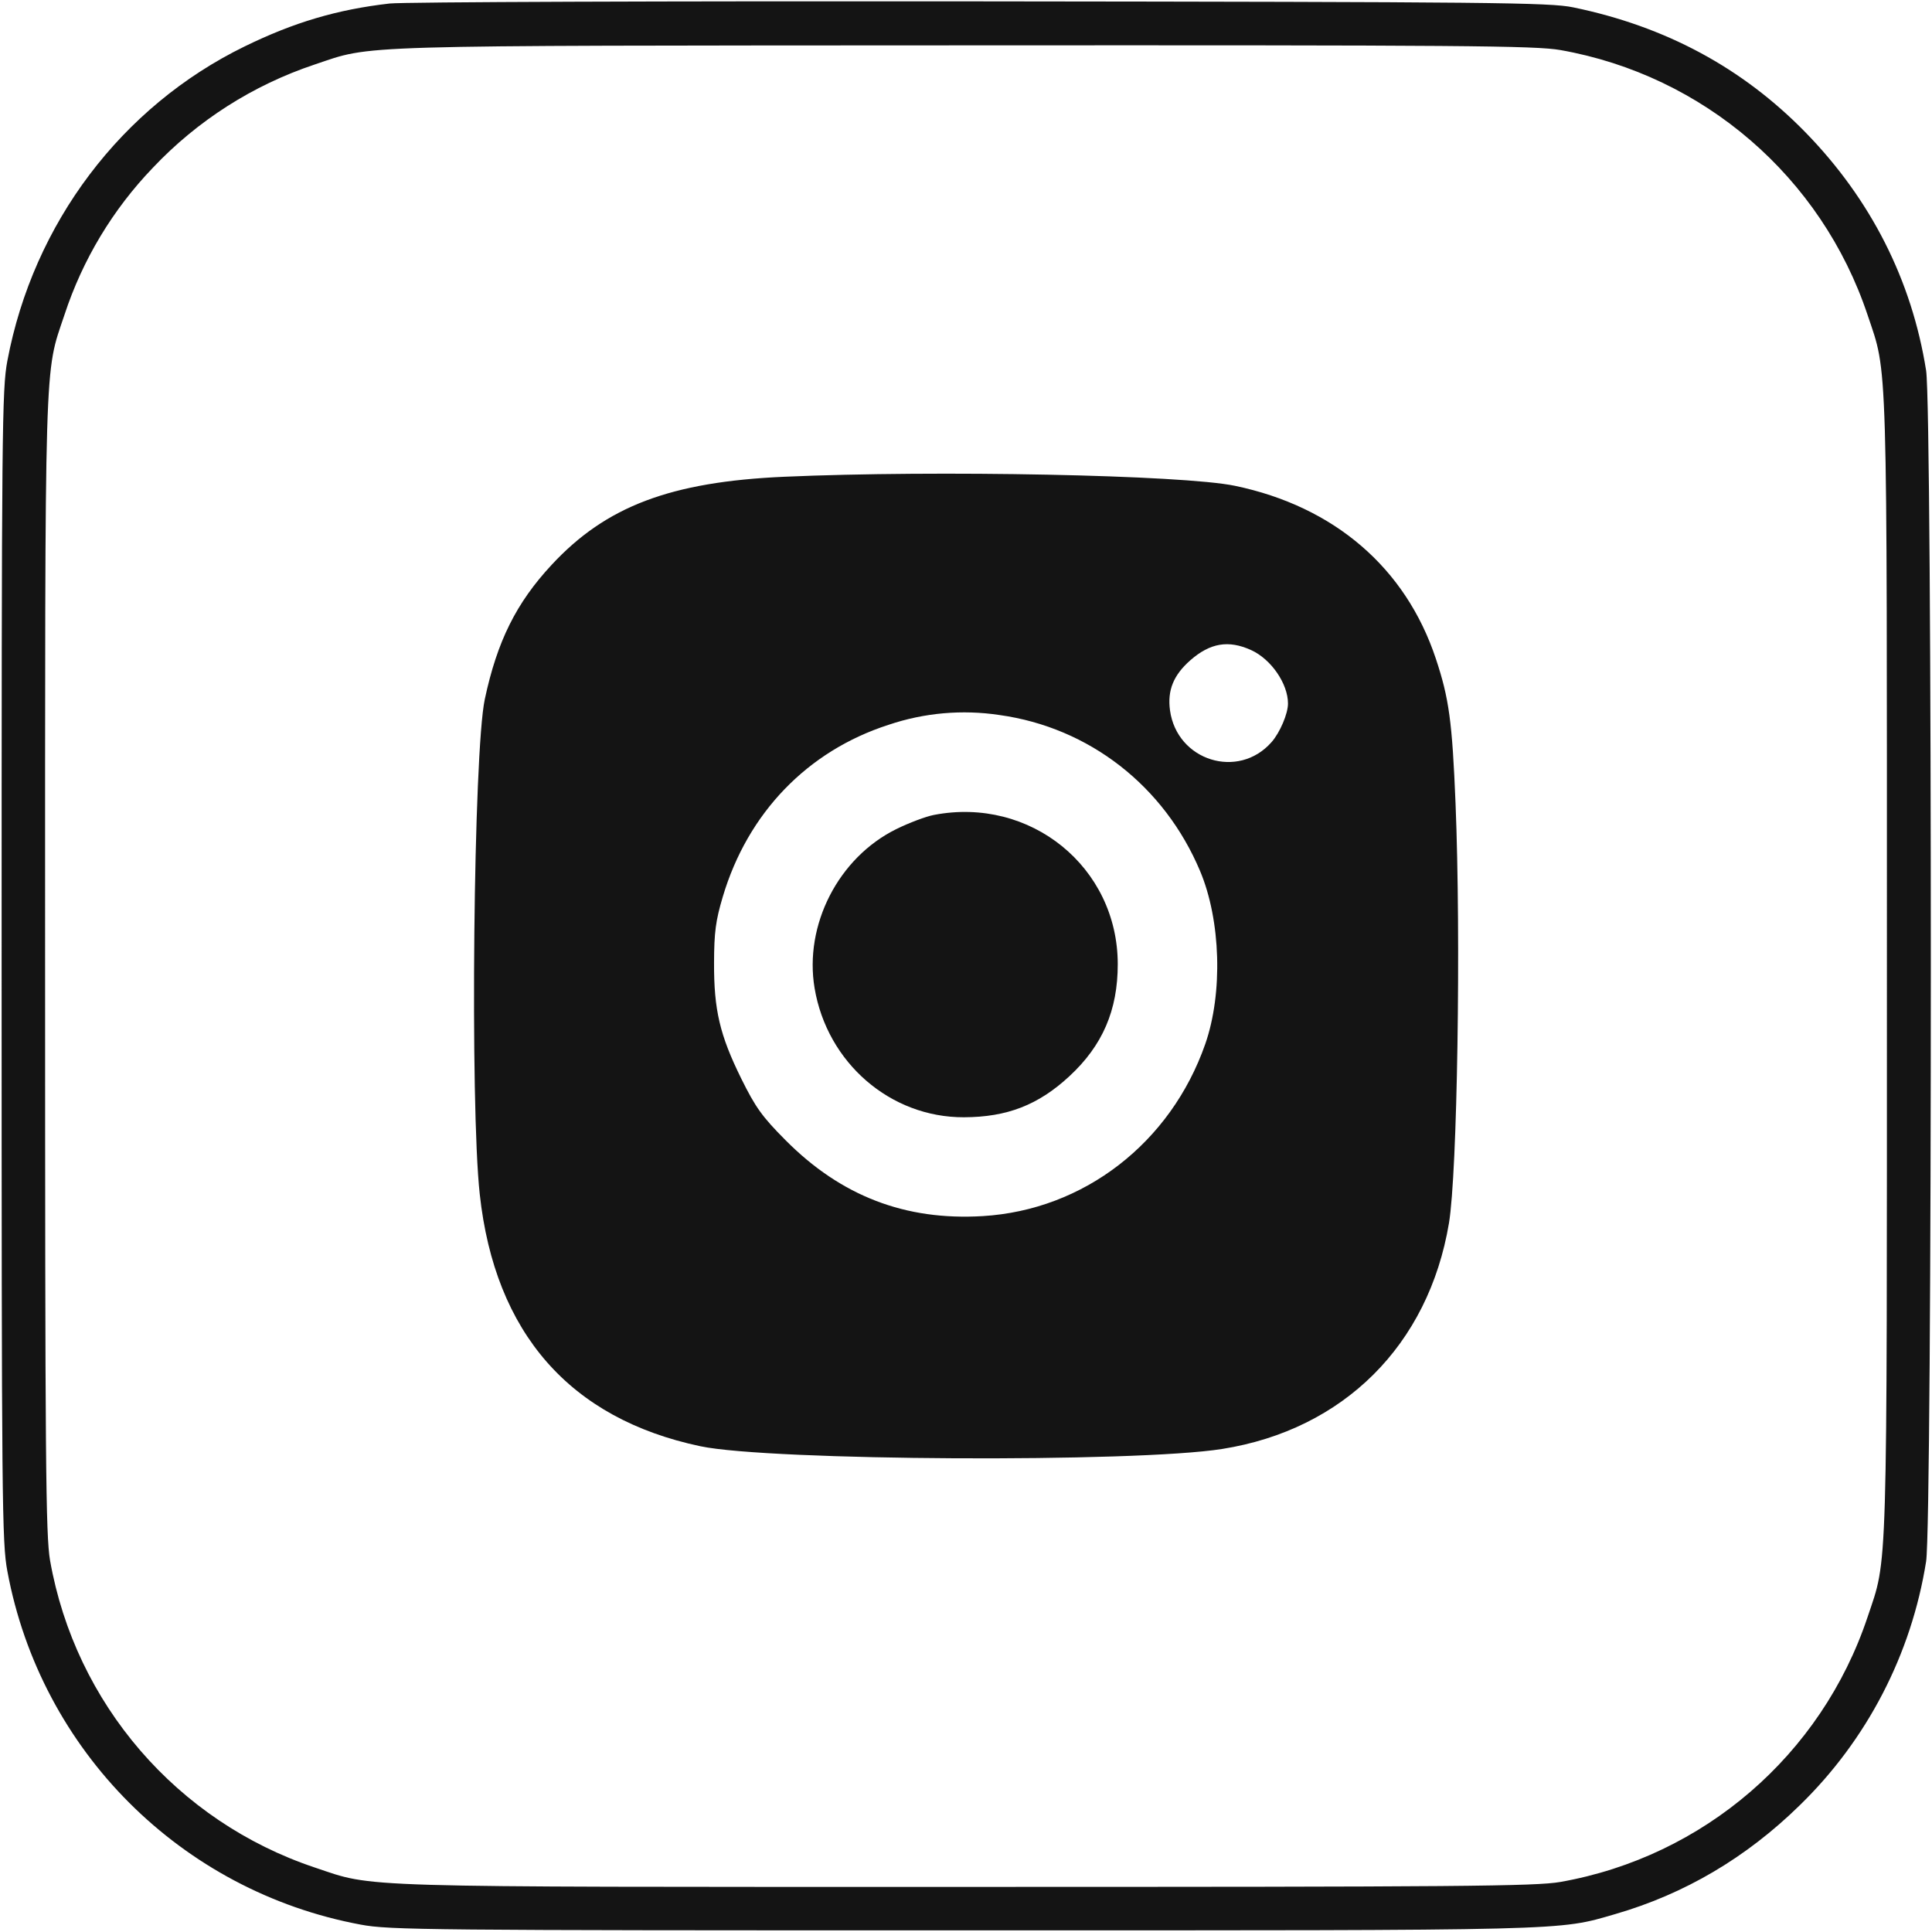
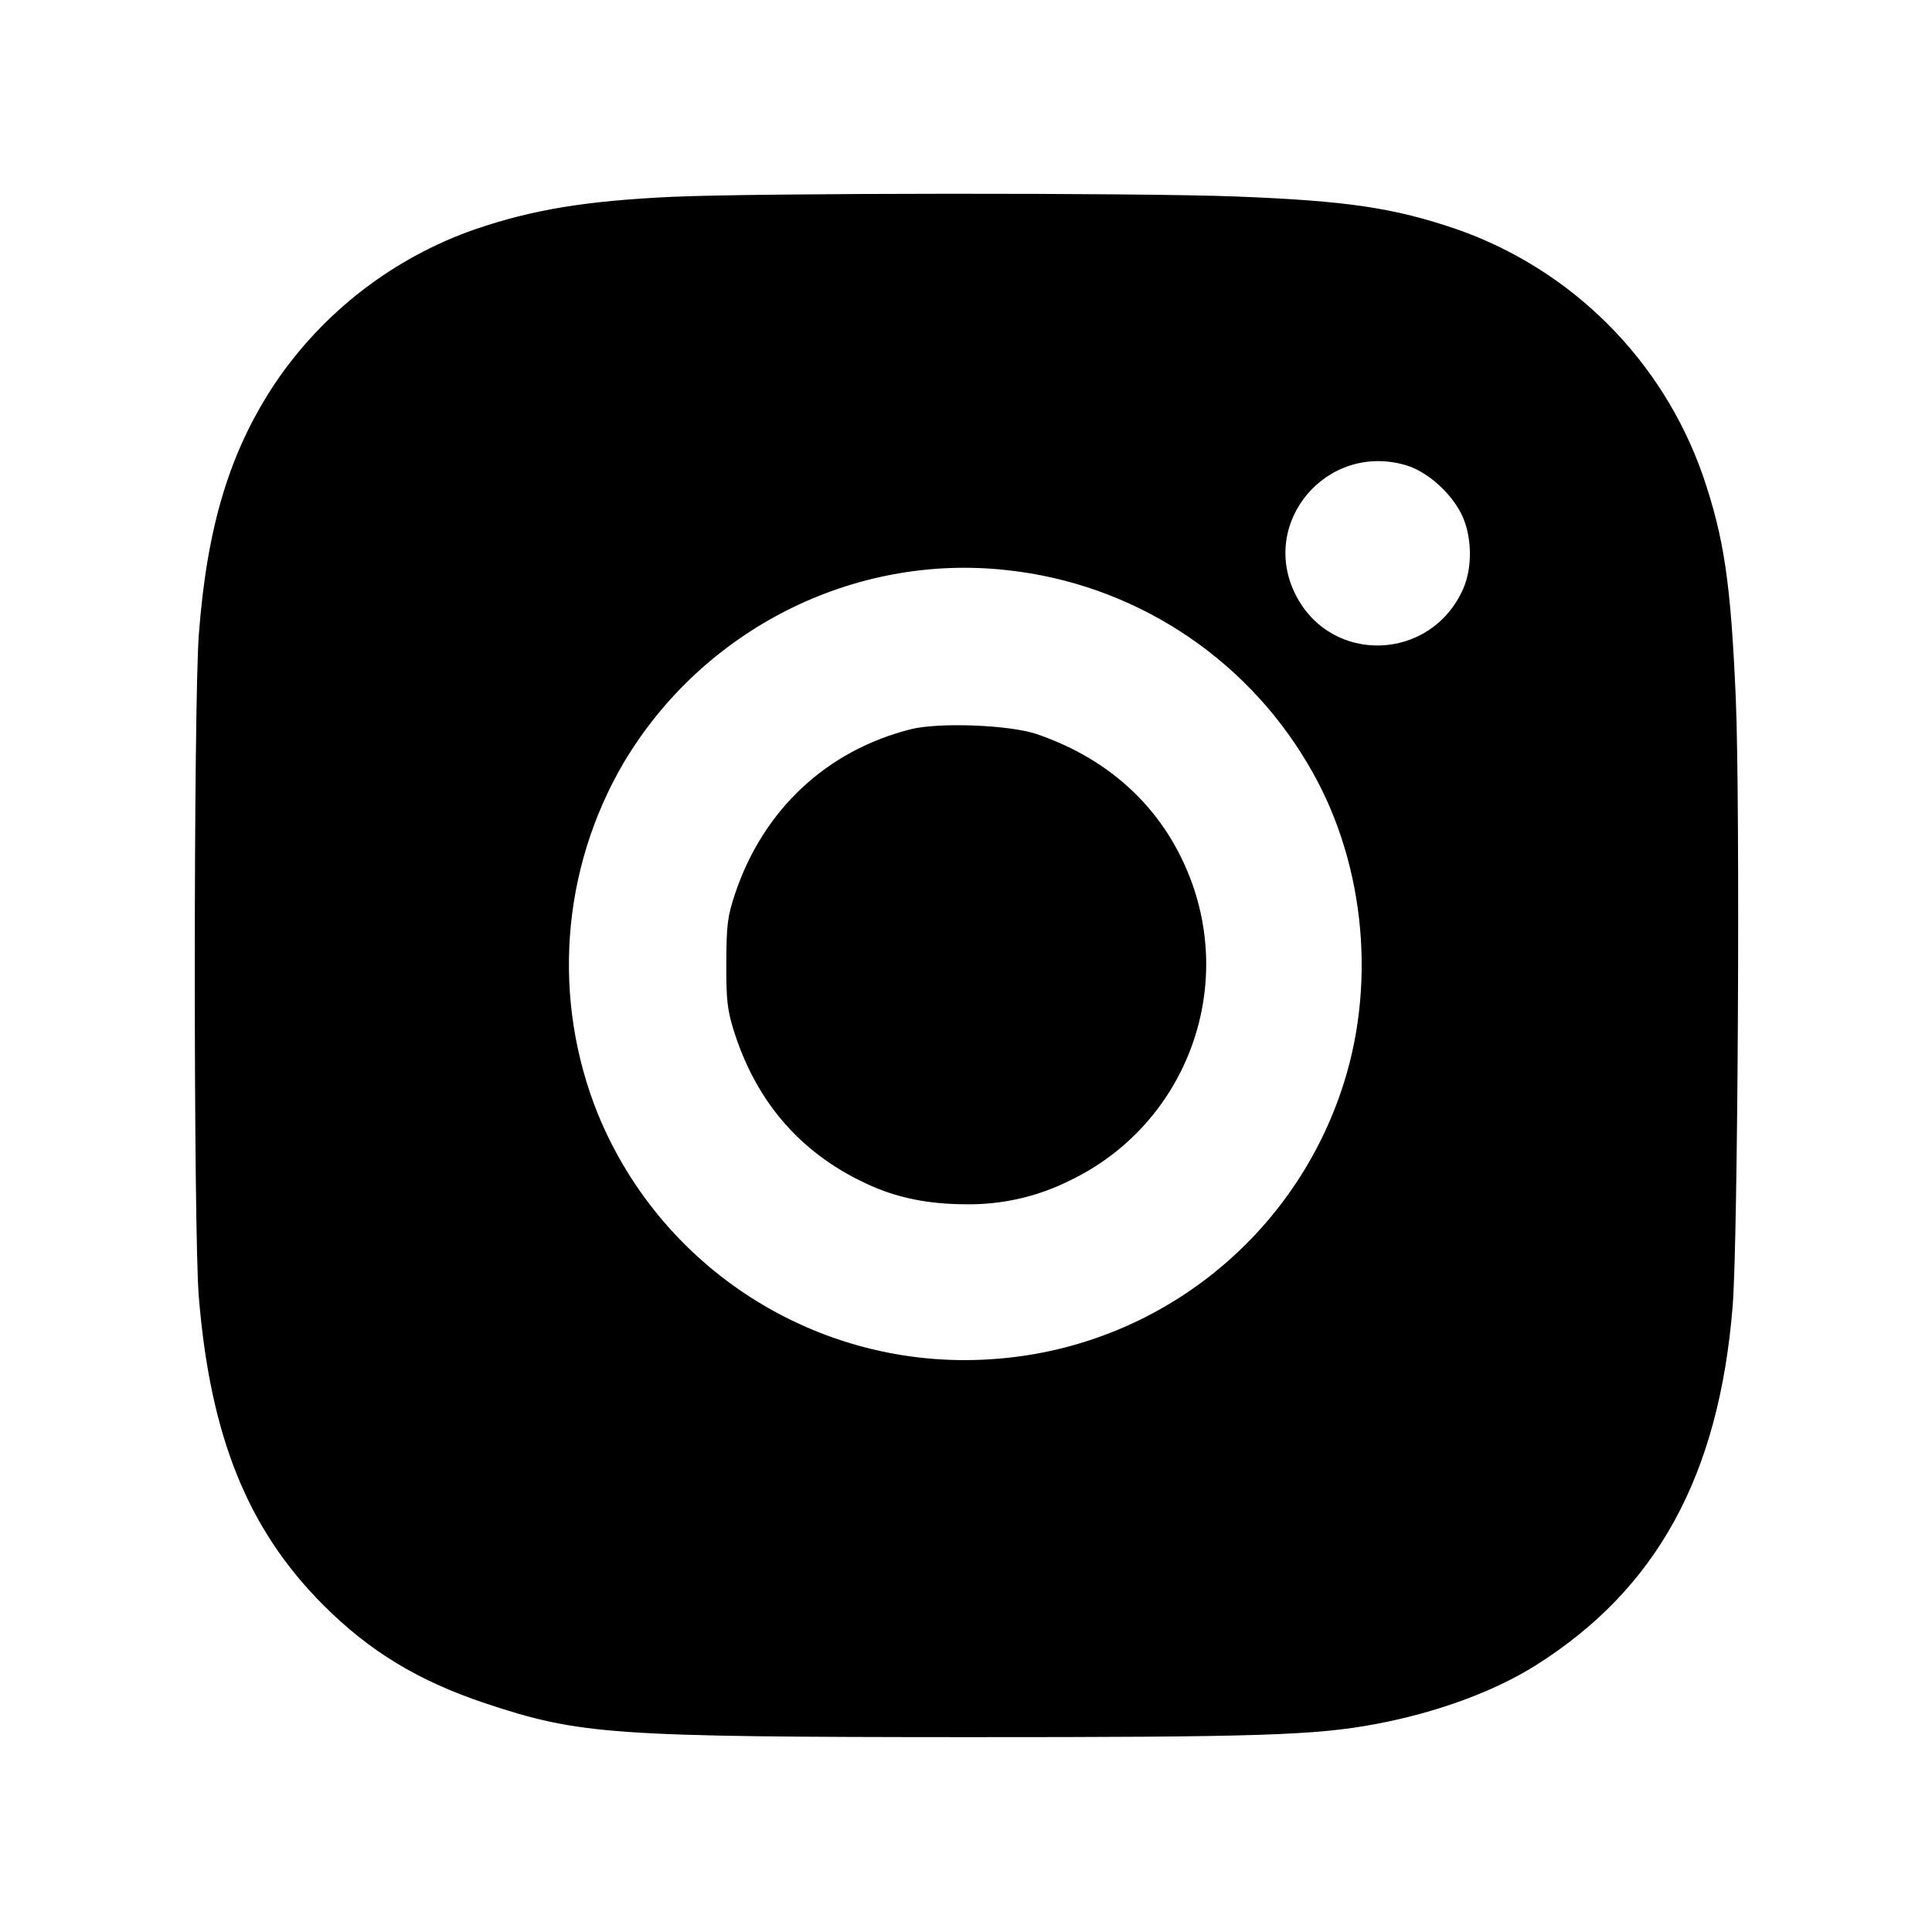
- <svg xmlns="http://www.w3.org/2000/svg" width="44" height="44" fill="none">
-   <path d="M8.873.08c-1.195.137-2.177.428-3.303.978C2.767 2.427.758 5.088.168 8.216.045 8.866.037 9.74.037 22c0 12.26.008 13.134.131 13.784a10.052 10.052 0 0 0 8.048 8.048c.65.123 1.521.131 13.711.131 13.955 0 13.542.011 14.859-.371 1.581-.458 2.982-1.284 4.198-2.474a9.916 9.916 0 0 0 2.882-5.558c.143-.907.143-26.213 0-27.12-.325-2.056-1.259-3.9-2.748-5.426C39.681 1.543 37.931.601 35.826.167 35.292.057 34.021.044 22.33.031 15.231.023 9.176.045 8.873.08m26.665 1.06a9.029 9.029 0 0 1 6.994 6.031c.462 1.379.441.68.441 14.829 0 14.149.021 13.45-.441 14.829a9.029 9.029 0 0 1-6.994 6.031c-.571.099-2.234.113-13.538.113-14.149 0-13.45.021-14.829-.441a9.029 9.029 0 0 1-6.031-6.994c-.099-.571-.113-2.234-.113-13.538 0-14.149-.021-13.45.441-14.829A8.79 8.79 0 0 1 3.482 3.82a8.975 8.975 0 0 1 3.682-2.35c1.347-.451.621-.43 14.771-.437 11.382-.006 13.031.007 13.603.107m-17.681 9.718c-2.585.115-4.056.672-5.293 2.005-.808.869-1.241 1.74-1.523 3.061-.257 1.203-.339 9.224-.115 11.273.344 3.162 2.051 5.112 5.024 5.74 1.579.334 9.905.377 11.885.062 2.765-.439 4.698-2.365 5.164-5.142.191-1.14.275-6.49.15-9.56-.076-1.868-.148-2.393-.45-3.3-.688-2.066-2.311-3.461-4.574-3.933-1.187-.248-6.8-.36-10.268-.206m10.636 3.947c.455.206.84.765.84 1.218 0 .231-.183.661-.374.878-.757.862-2.155.425-2.313-.723-.062-.455.078-.801.461-1.139.452-.397.871-.468 1.386-.234m-5.731 1.479c2.042.284 3.753 1.614 4.569 3.553.473 1.124.522 2.782.118 3.94-.787 2.252-2.765 3.781-5.069 3.919-1.765.106-3.226-.457-4.49-1.729-.532-.535-.684-.747-1.007-1.4-.49-.993-.625-1.566-.621-2.64.002-.695.037-.96.198-1.501.568-1.912 1.93-3.325 3.78-3.92a5.383 5.383 0 0 1 2.522-.222m-1.495 2.276c-.182.035-.566.18-.854.322-1.317.649-2.104 2.183-1.861 3.624.287 1.7 1.727 2.945 3.401 2.939.983-.003 1.695-.28 2.4-.933.757-.7 1.104-1.505 1.103-2.555-.001-2.21-1.991-3.823-4.189-3.397" fill="#141414" fill-rule="evenodd" />
+ <svg xmlns="http://www.w3.org/2000/svg" width="28" height="28" fill="none">
+   <path d="M9.73 2.853c-1.245.059-2.009.185-2.842.469a5.808 5.808 0 0 0-2.899 2.229c-.659.99-.988 2.072-1.107 3.64-.078 1.029-.079 8.645-.001 9.599.166 2.031.709 3.376 1.808 4.475.671.671 1.377 1.098 2.351 1.423 1.363.453 1.837.486 6.983.488 4.198.001 5.038-.026 5.905-.188.886-.165 1.725-.472 2.328-.852 1.756-1.106 2.656-2.747 2.855-5.206.077-.96.11-7.268.046-8.792-.072-1.683-.168-2.34-.479-3.25a5.813 5.813 0 0 0-3.566-3.566c-.911-.311-1.587-.411-3.192-.474-1.439-.056-6.963-.052-8.19.005m10.648 3.89c.299.089.635.382.796.695.16.31.173.784.028 1.104-.47 1.045-1.905 1.094-2.422.083-.539-1.054.453-2.222 1.598-1.882m-5.784 1.52a5.78 5.78 0 0 1 4.356 2.803c.806 1.341 1.007 3.099.529 4.621a5.742 5.742 0 0 1-5.009 4.004 5.746 5.746 0 0 1-5.804-3.544 5.79 5.79 0 0 1 .371-5.09c1.153-1.941 3.34-3.041 5.557-2.794m-1.396 2.306c-1.221.31-2.136 1.166-2.544 2.381-.11.329-.125.447-.128 1.003-.002.535.015.683.107.979.333 1.063 1.003 1.819 2.001 2.258.4.176.843.262 1.357.263a3.254 3.254 0 0 0 1.526-.35 3.475 3.475 0 0 0 1.765-4.287c-.371-1.044-1.155-1.801-2.257-2.177-.393-.134-1.419-.173-1.827-.07" fill-rule="evenodd" fill="#000" />
</svg>
